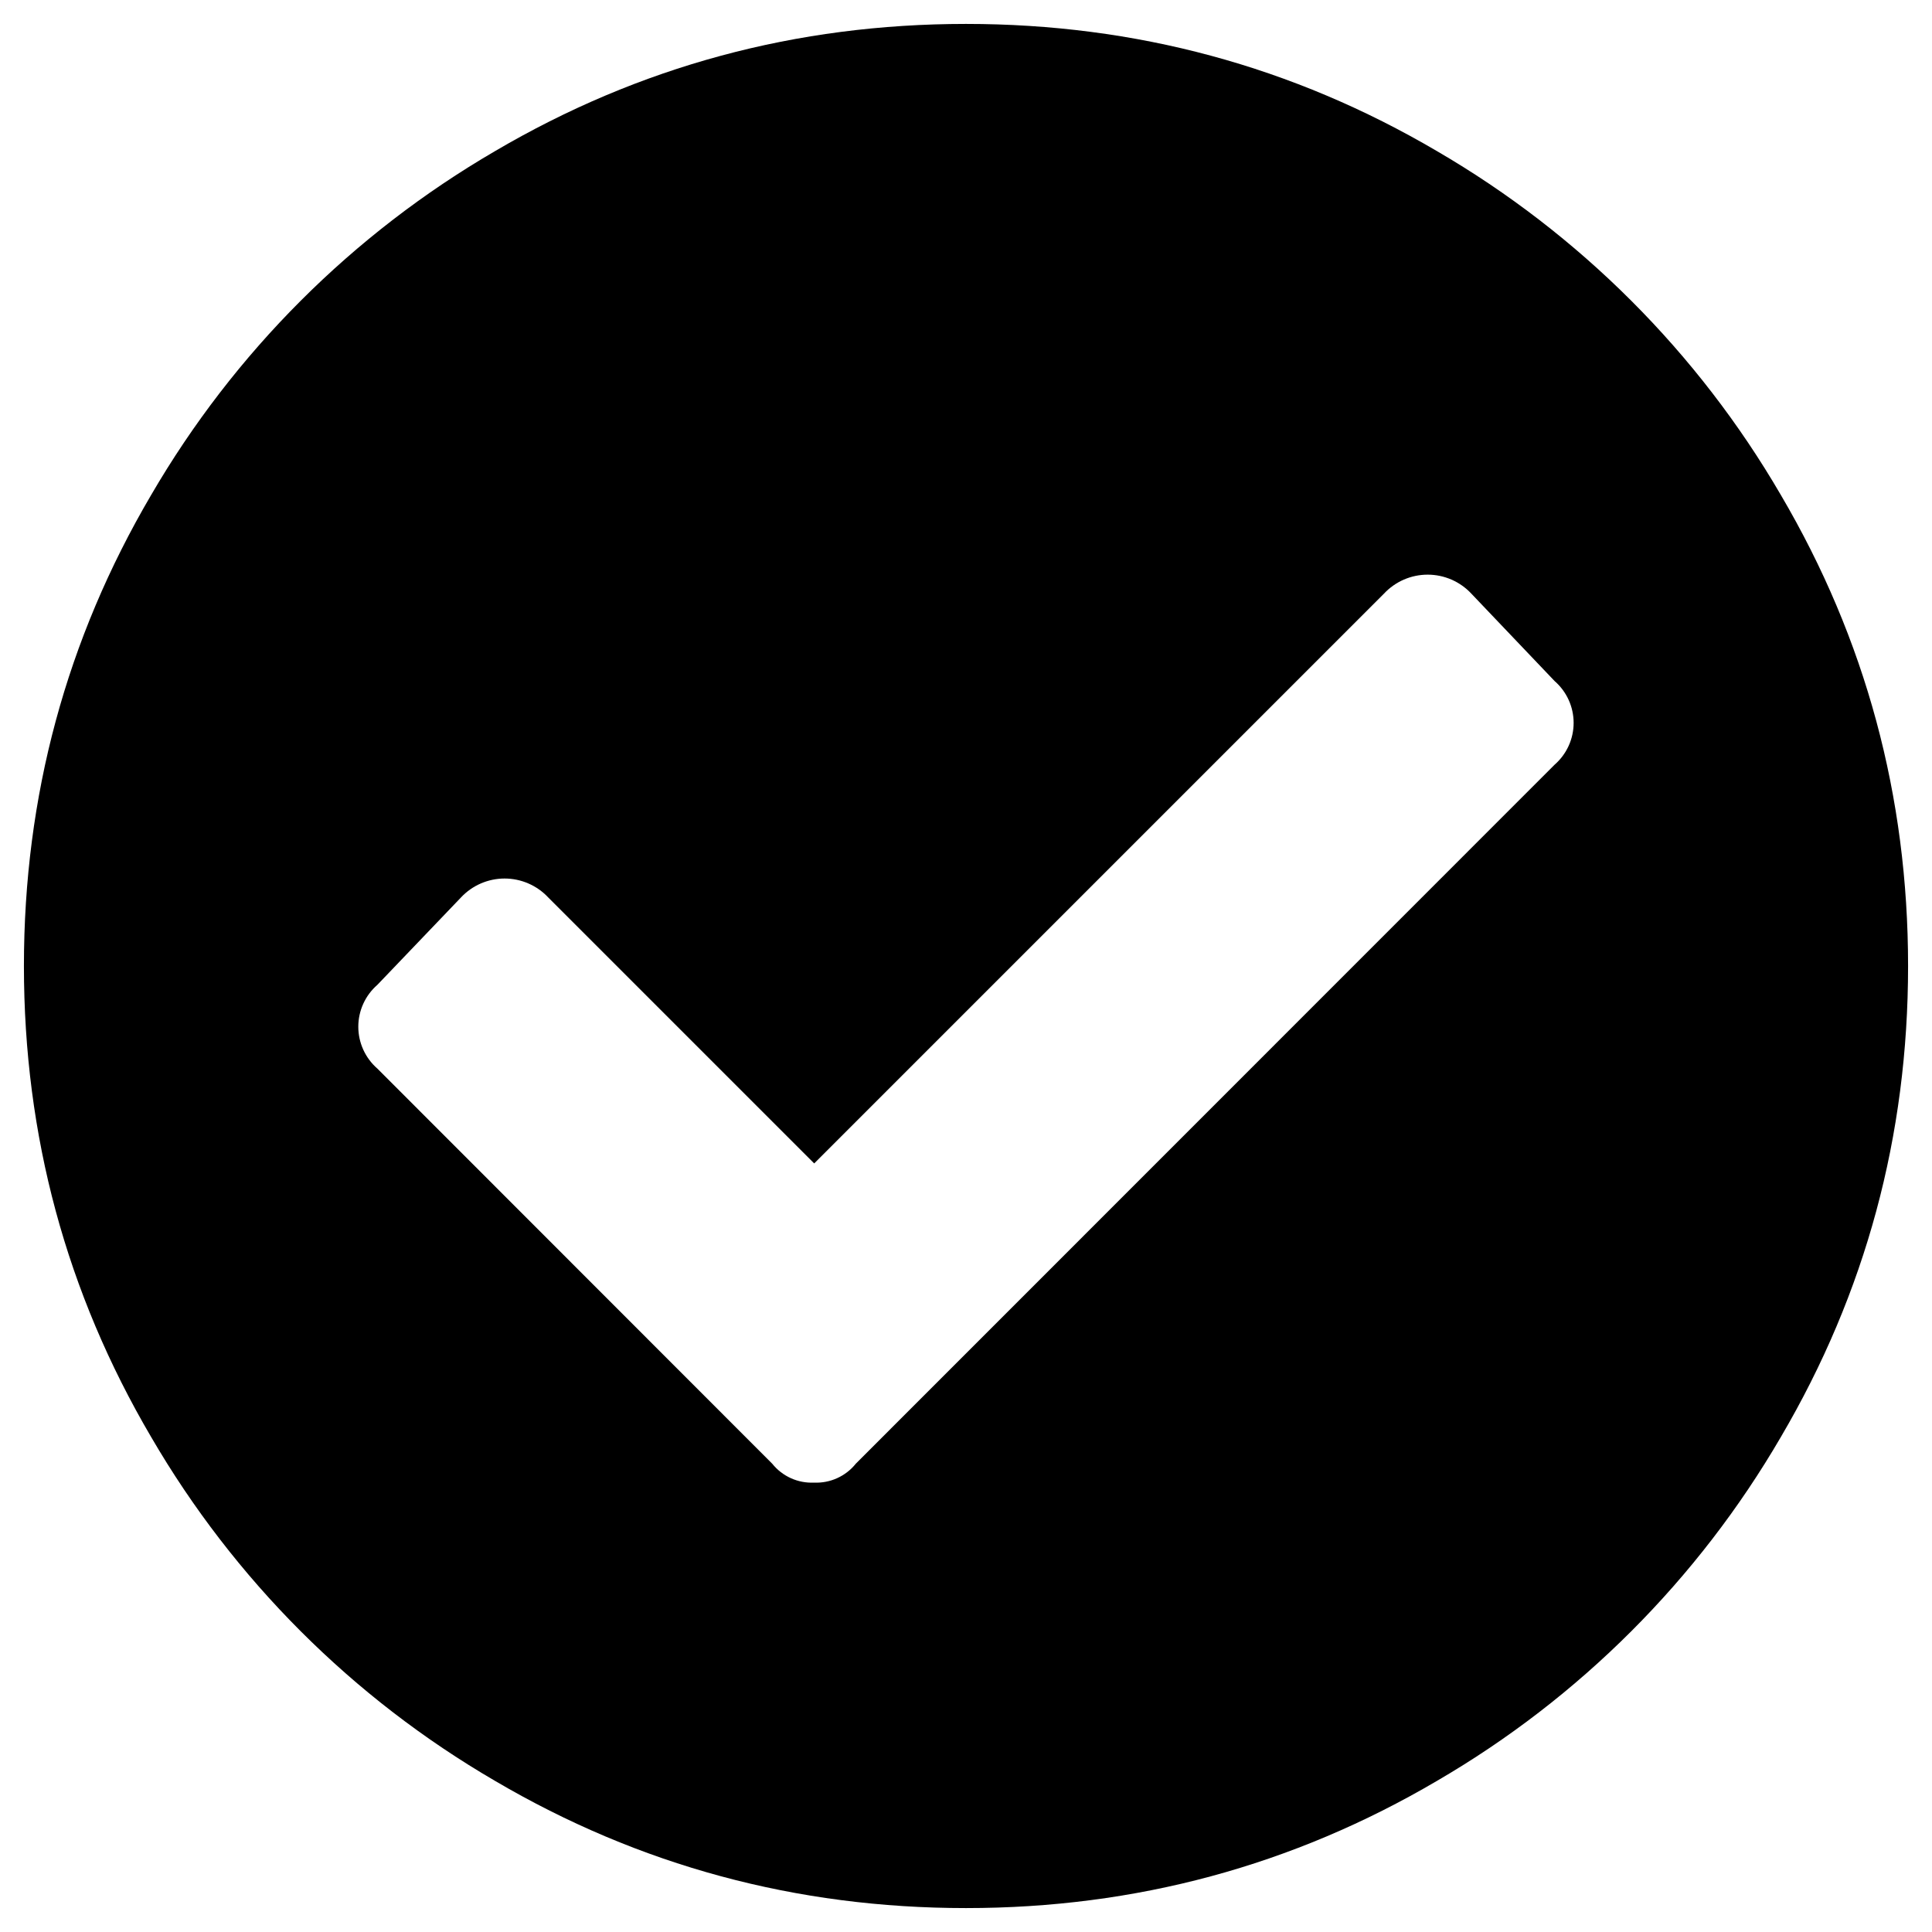
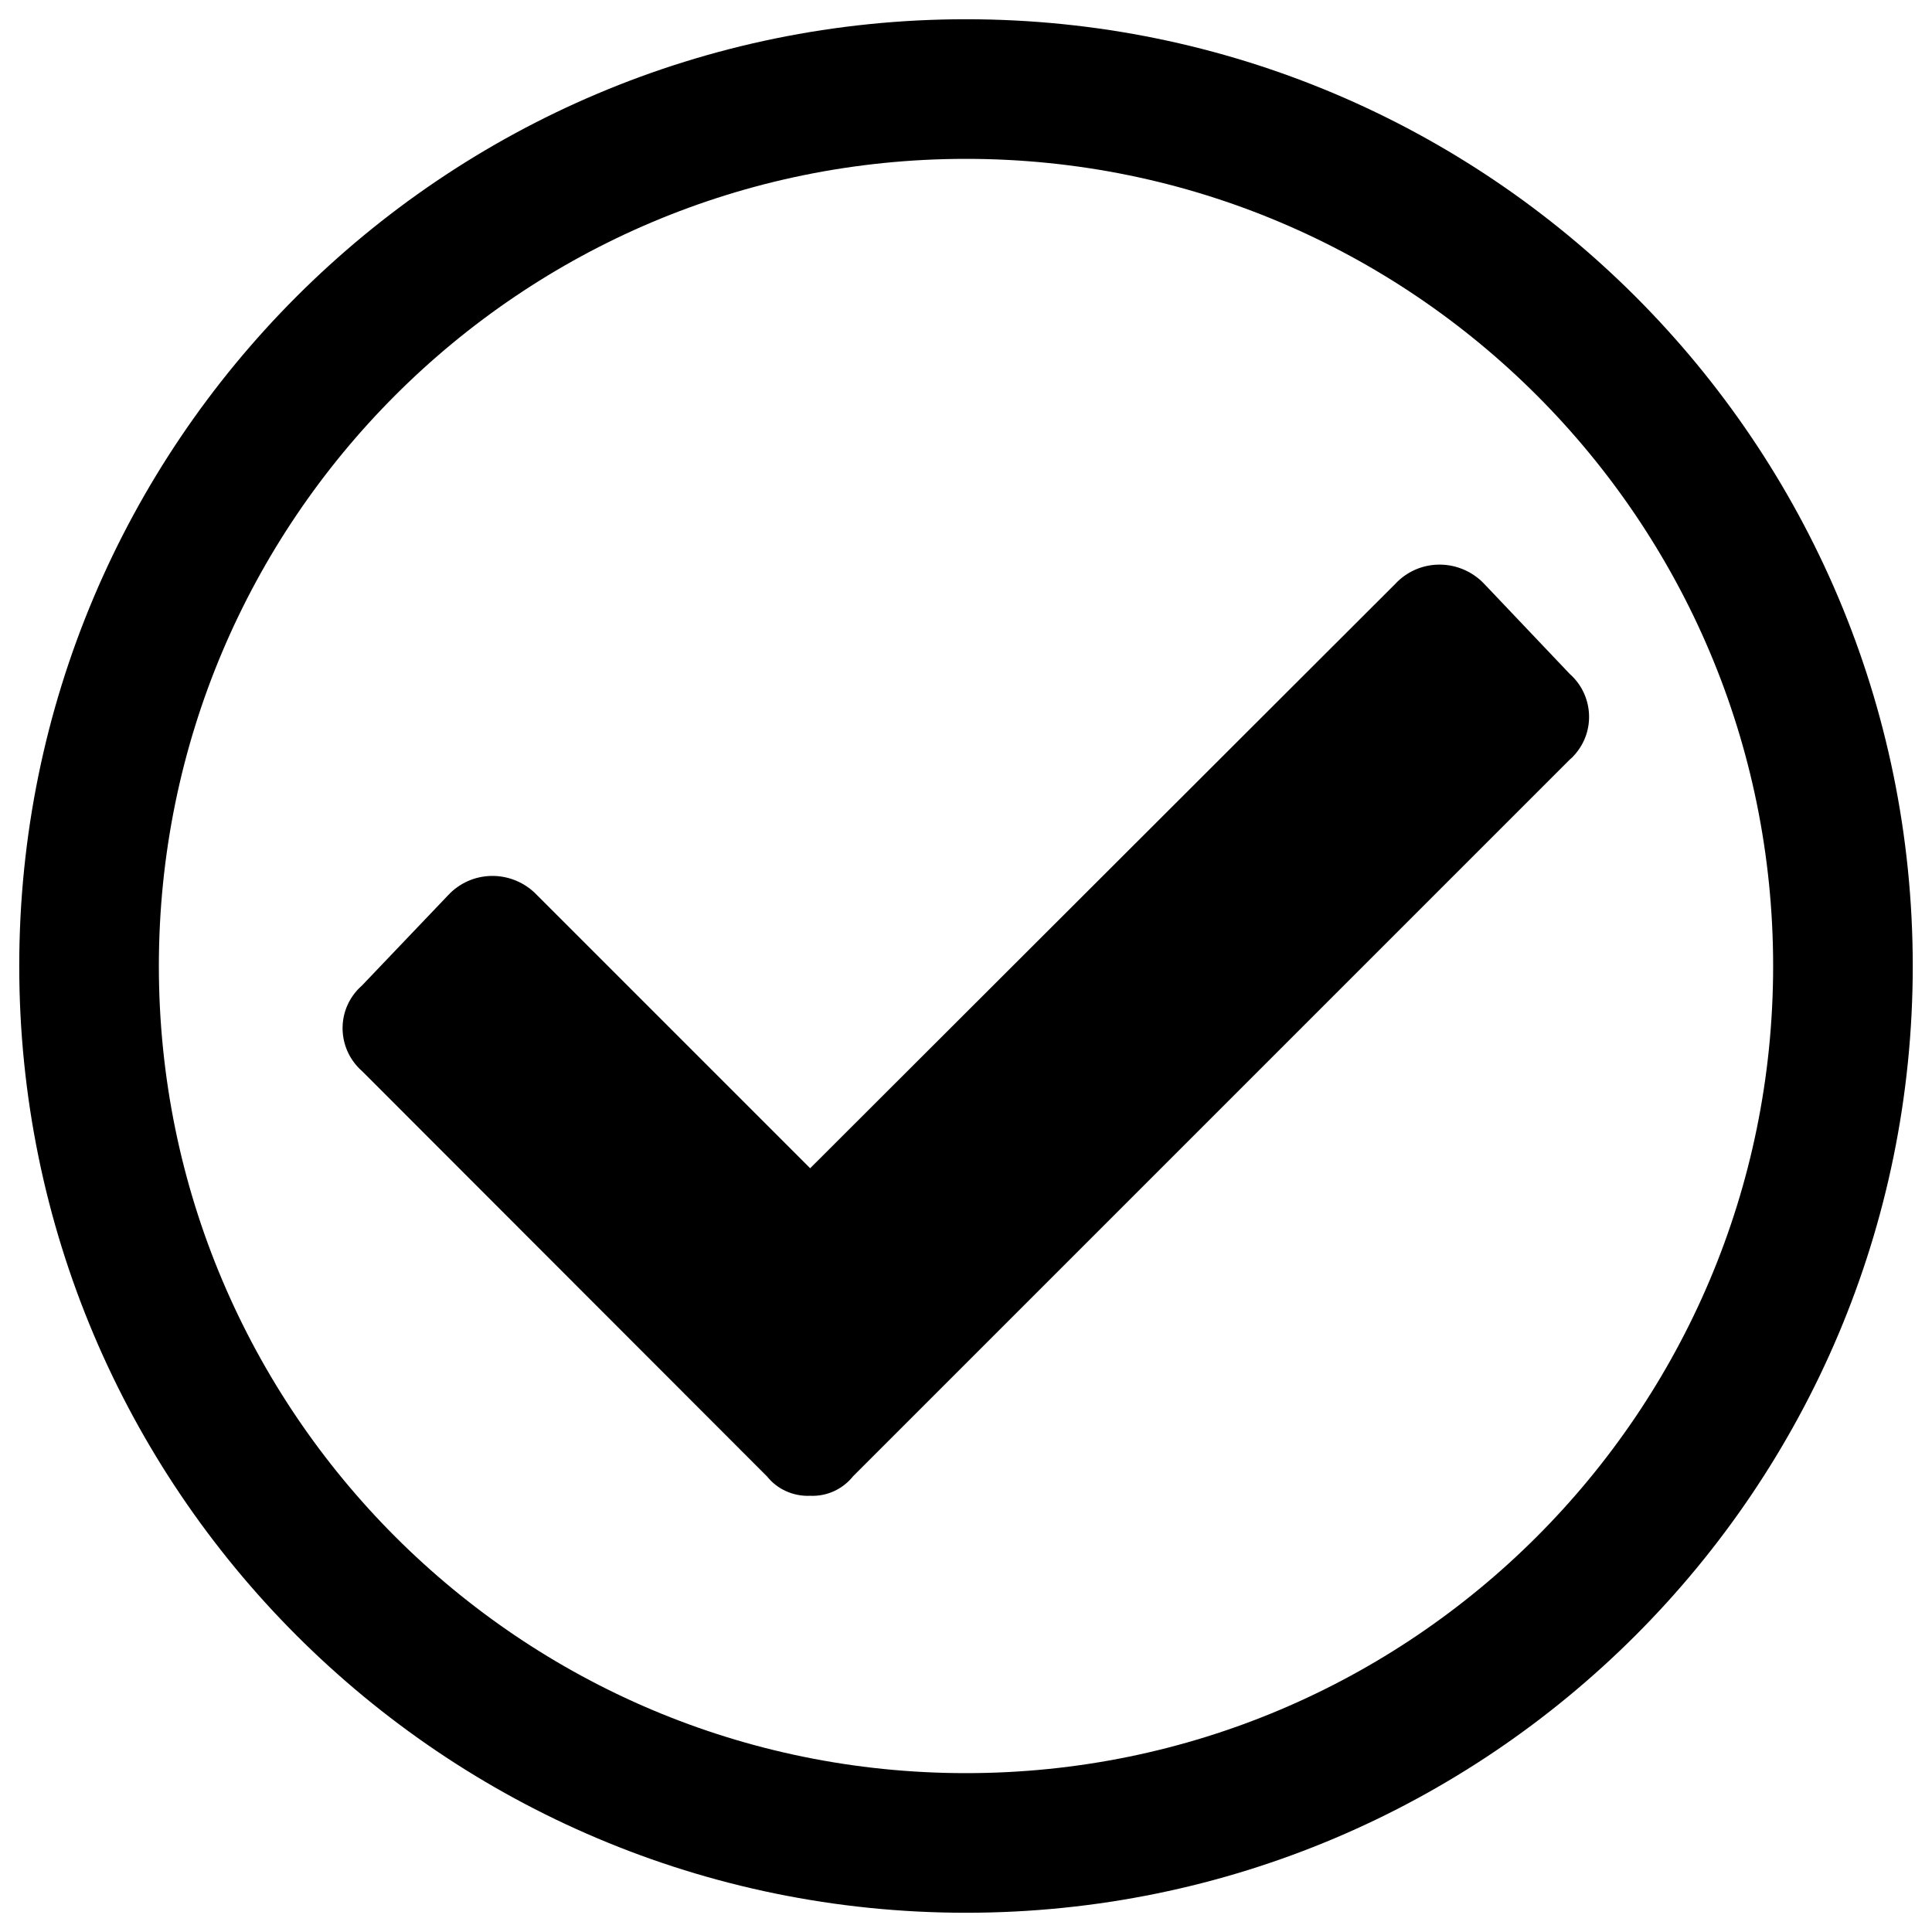
- <svg xmlns="http://www.w3.org/2000/svg" viewBox="0 0 512 512">
-   <g id="Livello_10" data-name="Livello 10">
-     <path d="M215.73,392.91a13.4,13.4,0,0,1-11.07-5L100,283.18A14.71,14.71,0,0,1,100,261l22.15-23.15a15.83,15.83,0,0,1,23.15,0l70.47,70.47,151-151a15.83,15.83,0,0,1,23.15,0L412,180.5a14.7,14.7,0,0,1,0,22.14L226.81,387.88A13.44,13.44,0,0,1,215.73,392.91ZM256,505.66q67.46,0,124.83-33.72a252.17,252.17,0,0,0,91.11-91.11Q505.66,323.46,505.66,256T471.94,131.17a252.17,252.17,0,0,0-91.11-91.11Q323.46,6.34,256,6.34T131.17,40.06a252.17,252.17,0,0,0-91.11,91.11Q6.34,188.55,6.34,256T40.06,380.83a252.17,252.17,0,0,0,91.11,91.11Q188.55,505.66,256,505.66Z" />
+ <svg xmlns="http://www.w3.org/2000/svg" version="1.1" id="Livello_1" x="0px" y="0px" viewBox="0 0 512 512" style="enable-background:new 0 0 512 512;" xml:space="preserve">
+   <style type="text/css">
+ 	.st0{fill:none;stroke:#000000;stroke-width:37;stroke-miterlimit:10;}
+ </style>
+   <g>
+     <path d="M416,178.6l-22.6-23.8c-0.3-0.3-0.5-0.5-0.8-0.8c-6.6-6.1-16.8-5.8-22.9,0.8L214.7,309.6l-72.3-72.3   c-0.3-0.3-0.5-0.5-0.8-0.8c-6.6-6.1-16.8-5.8-22.9,0.8L96,261.1c-0.5,0.5-1,0.9-1.5,1.5c-5.5,6.3-4.8,15.8,1.5,21.3l107.3,107.4   c2.7,3.4,7,5.3,11.4,5.1c4.4,0.2,8.6-1.7,11.4-5.2L416,201.3c0.5-0.4,1-0.9,1.4-1.4C422.9,193.6,422.2,184.1,416,178.6z" />
  </g>
+   <circle class="st0" cx="256" cy="256" r="232.4" />
</svg>
